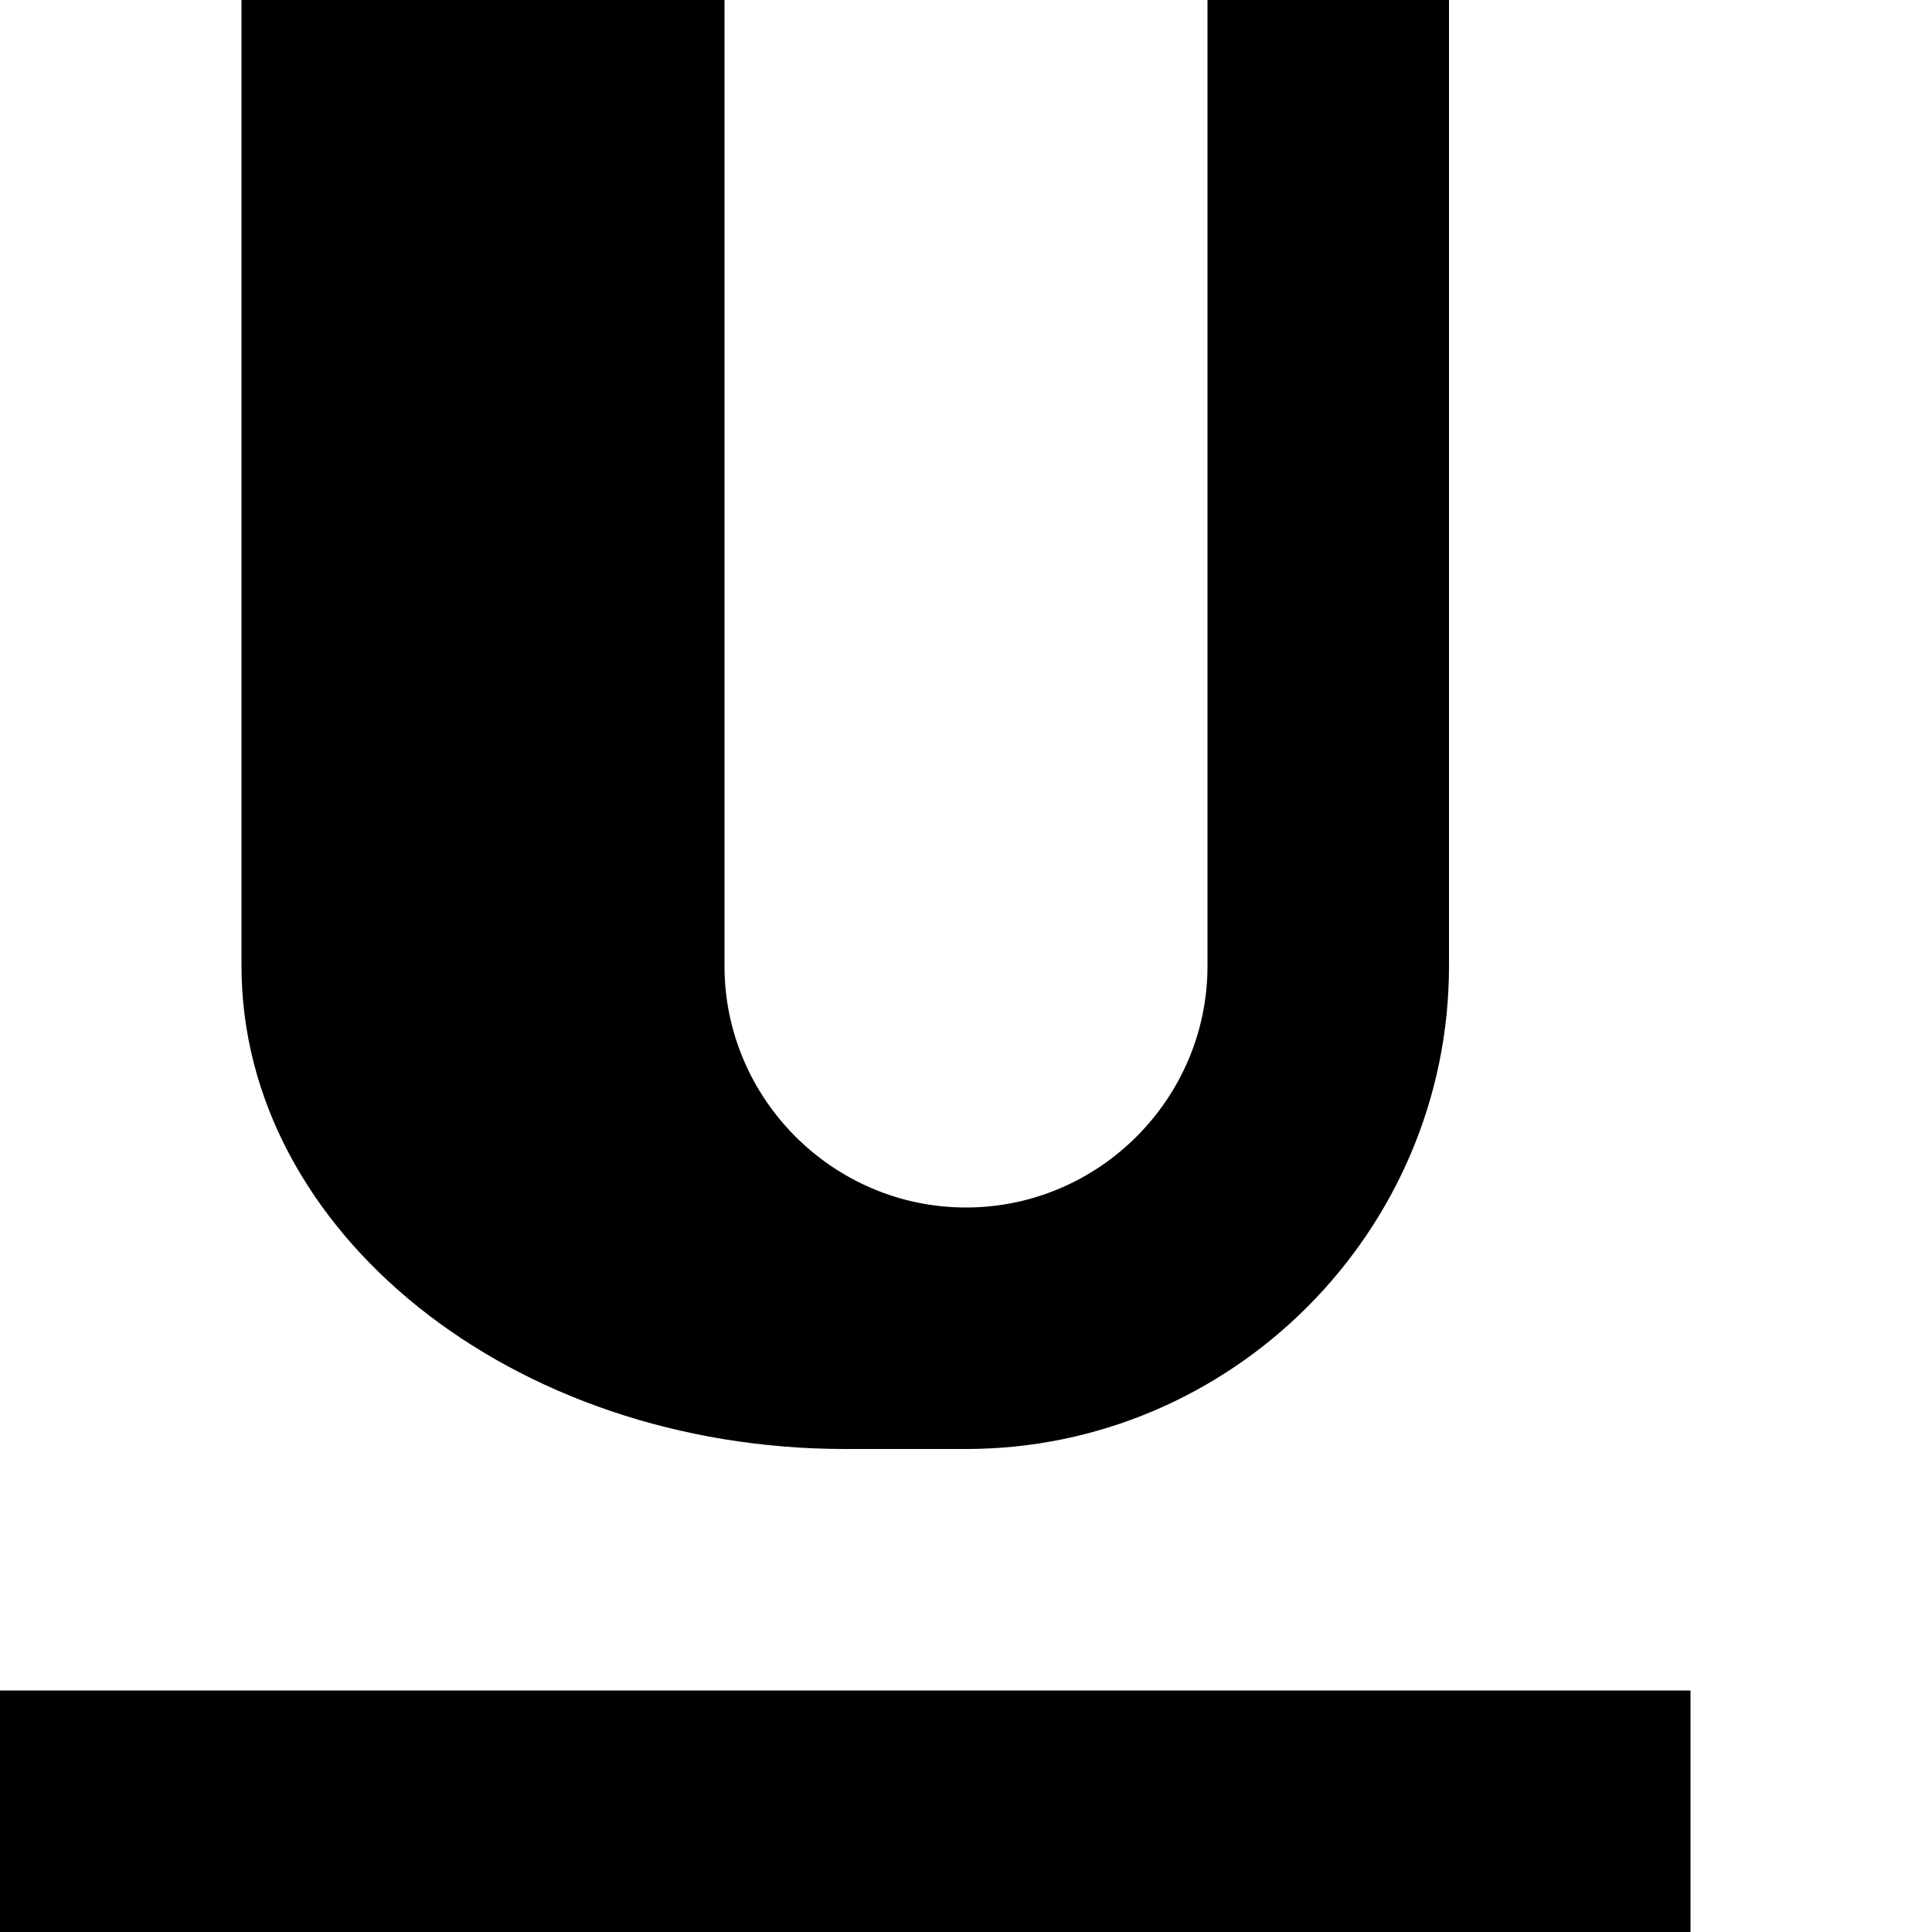
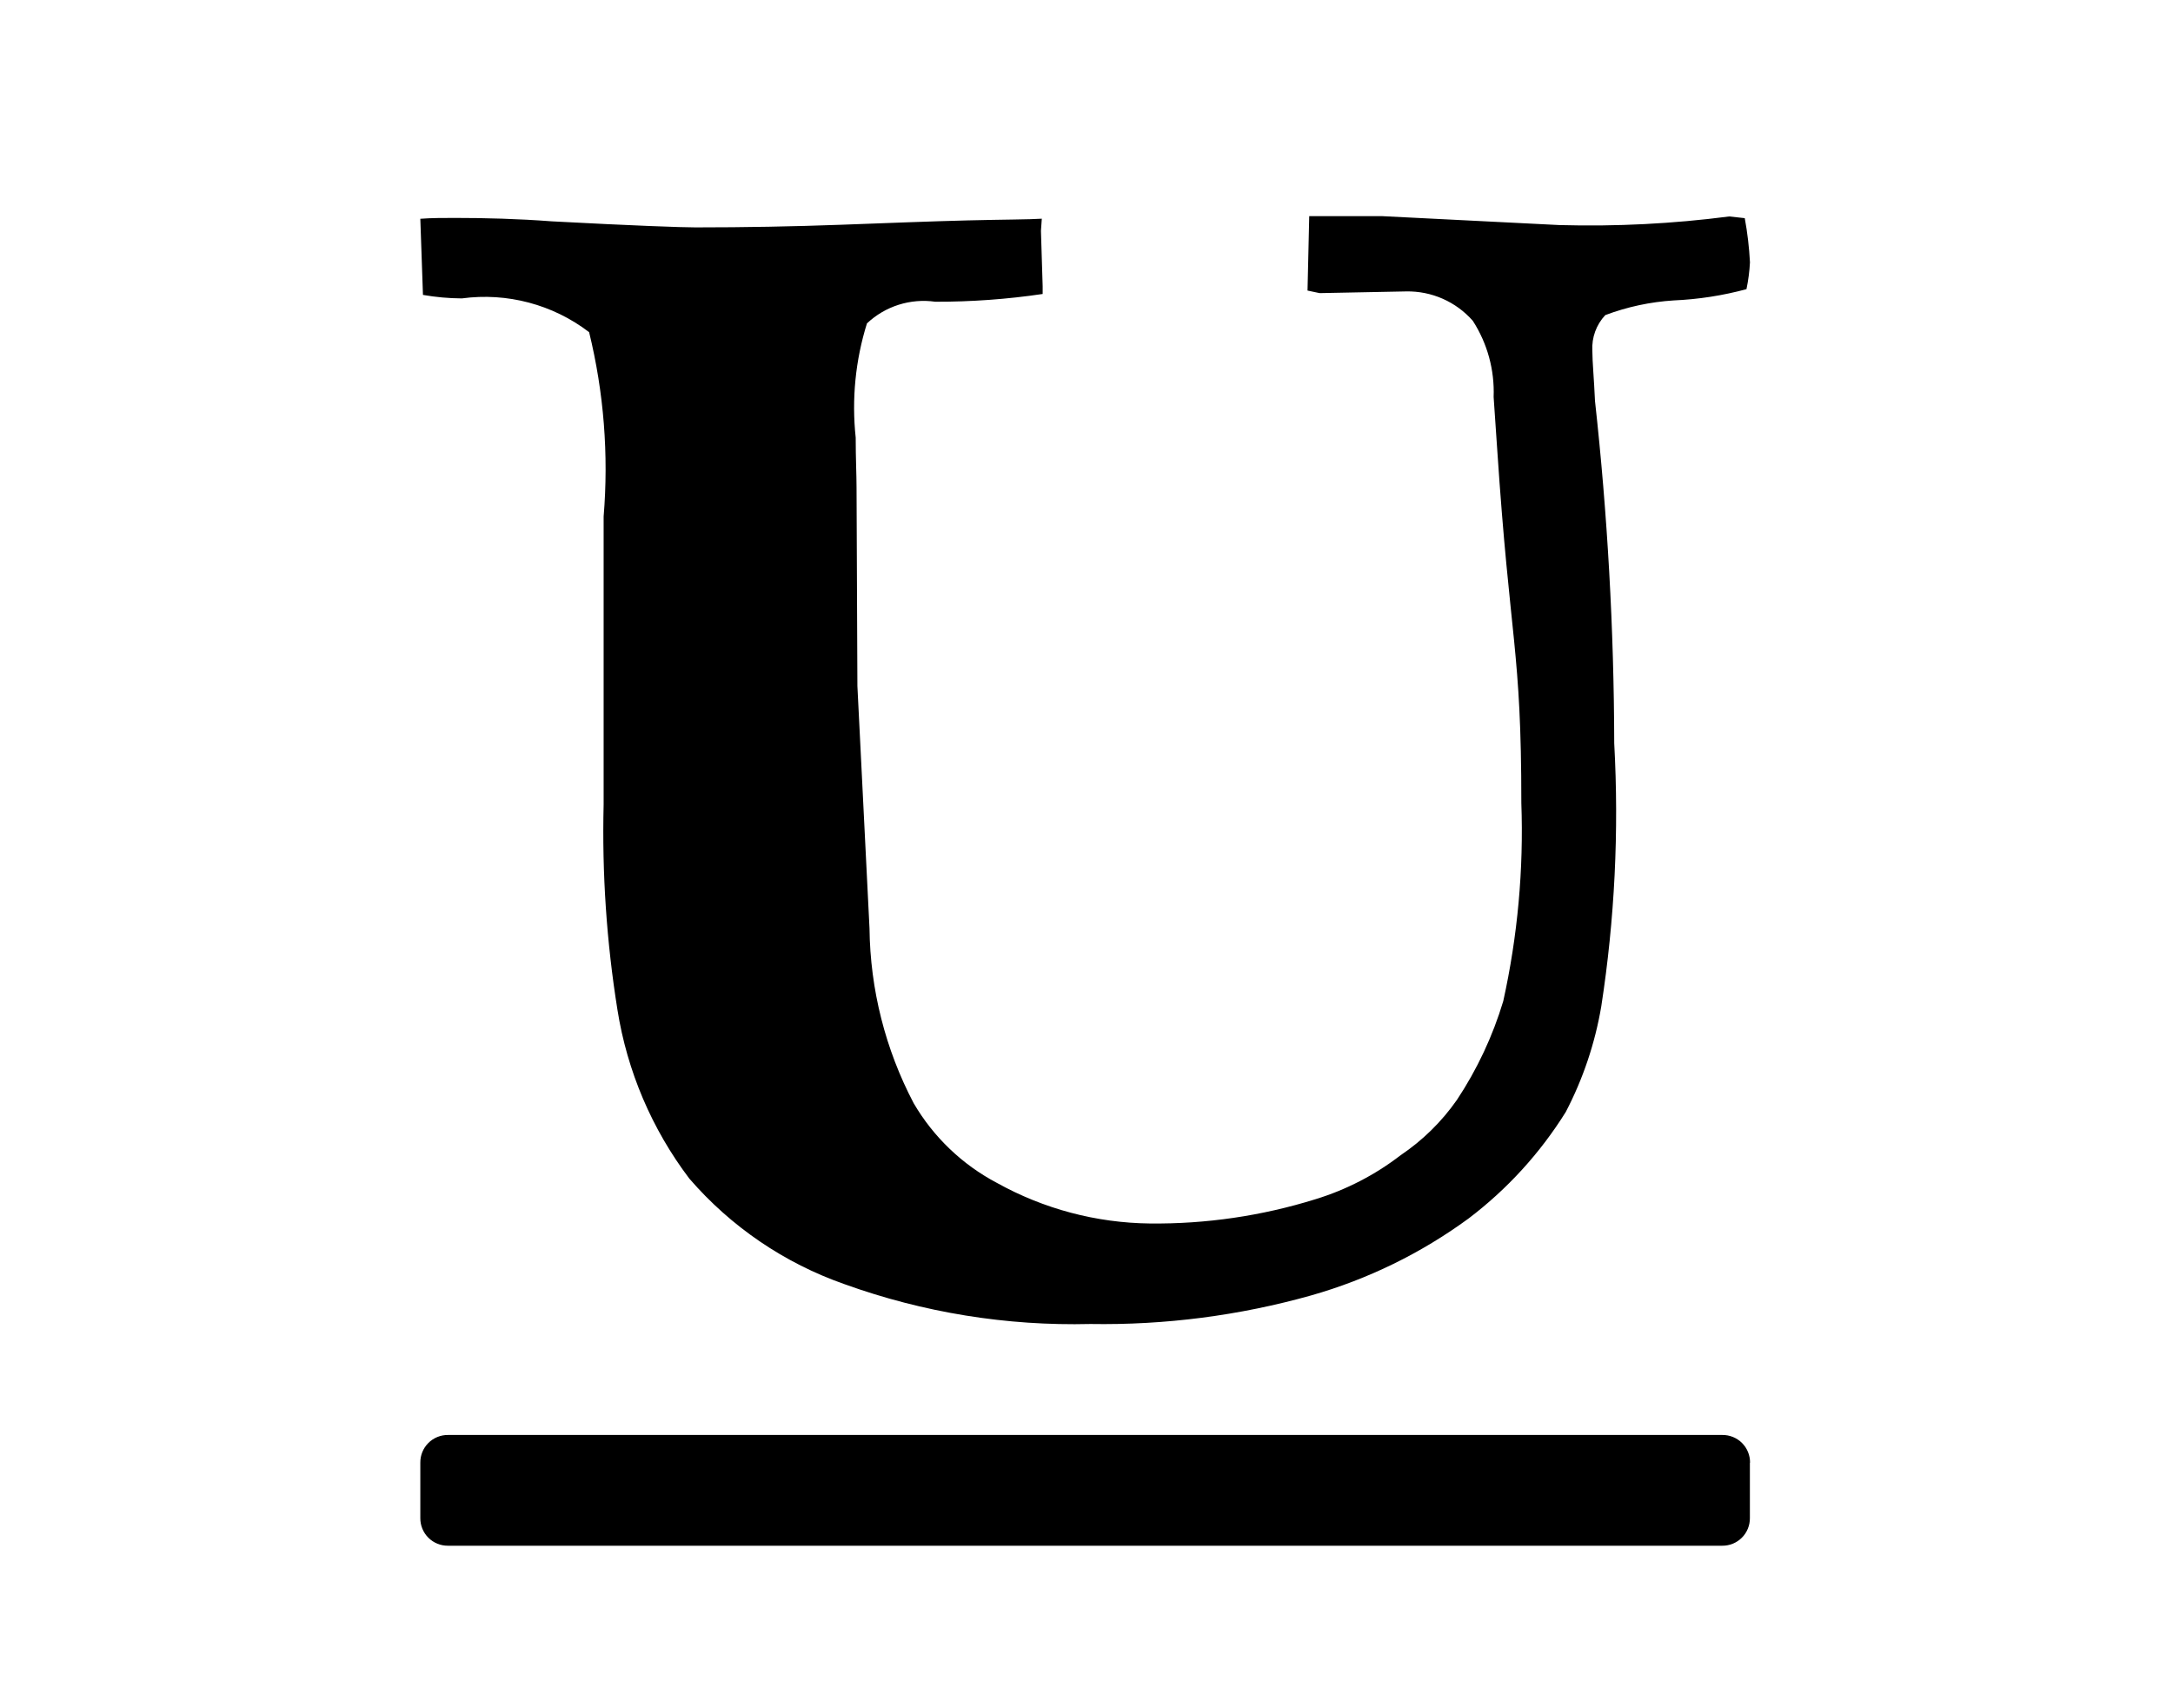
- <svg xmlns="http://www.w3.org/2000/svg" width="8" height="8" viewBox="0 0 8 8">
-   <path d="M1 0v4c0 1.1 1.12 2 2.5 2h.5c1.1 0 2-.9 2-2v-4h-1v4c0 .55-.45 1-1 1s-1-.45-1-1v-4h-2zm-1 7v1h7v-1h-7z" />
+ <svg xmlns="http://www.w3.org/2000/svg" width="28" height="22" viewBox="0 0 28 22" role="img">
+   <path d="M5.45,3.8L5.416,2.819c0.145-.011.29-0.011,0.446-0.011,0.39,0,.814.011,1.249,0.044C8.16,2.908,8.785,2.93,8.963,2.93q0.954,0,1.874-.034c0.6-.022,1.149-0.044,1.628-0.056s0.792-.011.959-0.022l-0.011.156,0.022,0.714v0.1a9.287,9.287,0,0,1-1.383.1,1.065,1.065,0,0,0-.881.279,3.637,3.637,0,0,0-.145,1.472c0,0.268.011,0.479,0.011,0.647l0.011,2.554,0.156,3.123a4.962,4.962,0,0,0,.569,2.252,2.7,2.7,0,0,0,1.071,1.026,4.151,4.151,0,0,0,1.974.524,6.927,6.927,0,0,0,2.13-.312,3.457,3.457,0,0,0,1.1-.568,2.773,2.773,0,0,0,.726-0.714A4.807,4.807,0,0,0,19.37,12.9a10.142,10.142,0,0,0,.233-2.554c0-2-.145-2.052-0.312-4.573l-0.045-.658a1.691,1.691,0,0,0-.268-0.981,1.115,1.115,0,0,0-.859-0.379l-1.115.022-0.156-.033,0.022-.959h0.937L20.095,2.9a13.971,13.971,0,0,0,2.187-.111l0.2,0.022a4.367,4.367,0,0,1,.067.569,2.249,2.249,0,0,1-.045.346,4.317,4.317,0,0,1-.937.145,3.049,3.049,0,0,0-.882.189,0.618,0.618,0,0,0-.167.458c0,0.145.022,0.368,0.034,0.647A41.1,41.1,0,0,1,20.8,9.578a16.33,16.33,0,0,1-.167,3.39,4.6,4.6,0,0,1-.458,1.361A5.124,5.124,0,0,1,18.924,15.7a6.394,6.394,0,0,1-2.03.992,9.9,9.9,0,0,1-2.844.368,8.7,8.7,0,0,1-3.168-.513,4.69,4.69,0,0,1-2-1.361,4.863,4.863,0,0,1-.926-2.175,14.478,14.478,0,0,1-.178-2.643V6.656A7.418,7.418,0,0,0,7.591,4.28a2.213,2.213,0,0,0-1.64-.435A3.017,3.017,0,0,1,5.45,3.8Zm17.1,15.047a0.353,0.353,0,0,0-.357-0.357H5.773a0.353,0.353,0,0,0-.357.357V19.56a0.353,0.353,0,0,0,.357.357H22.191a0.353,0.353,0,0,0,.357-0.357V18.847Z" style="fill:inherit" />
</svg>
